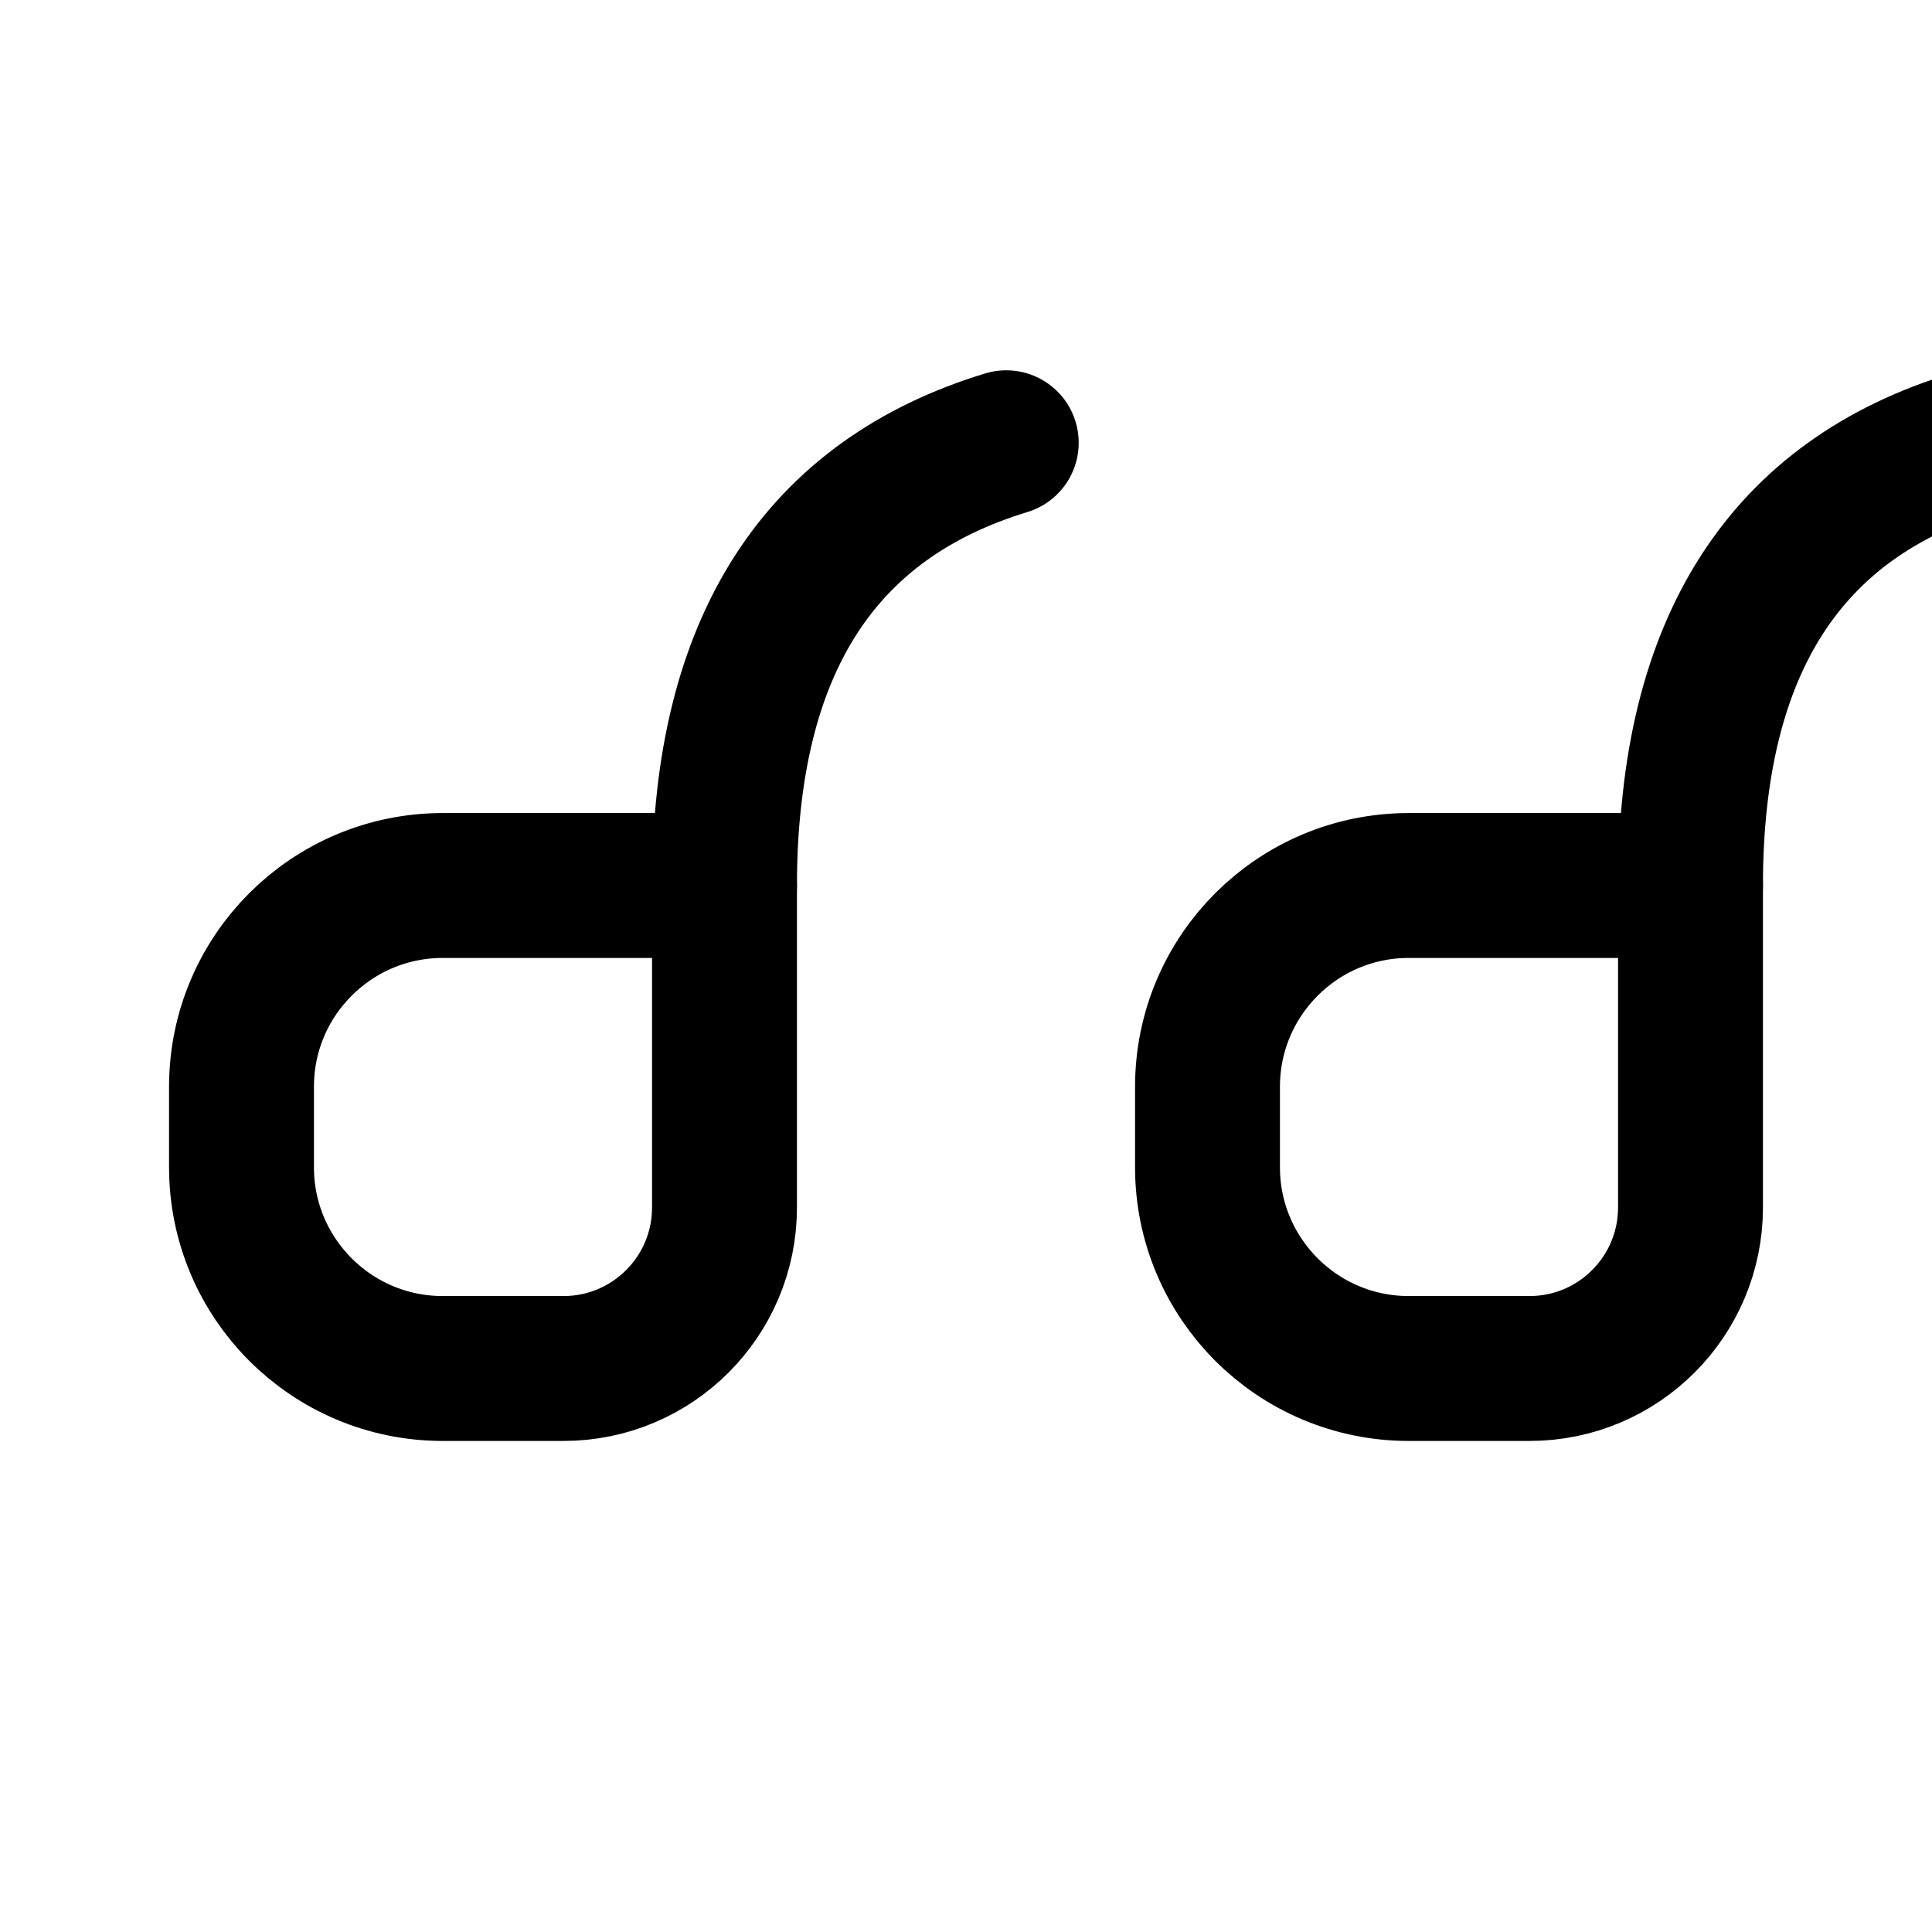
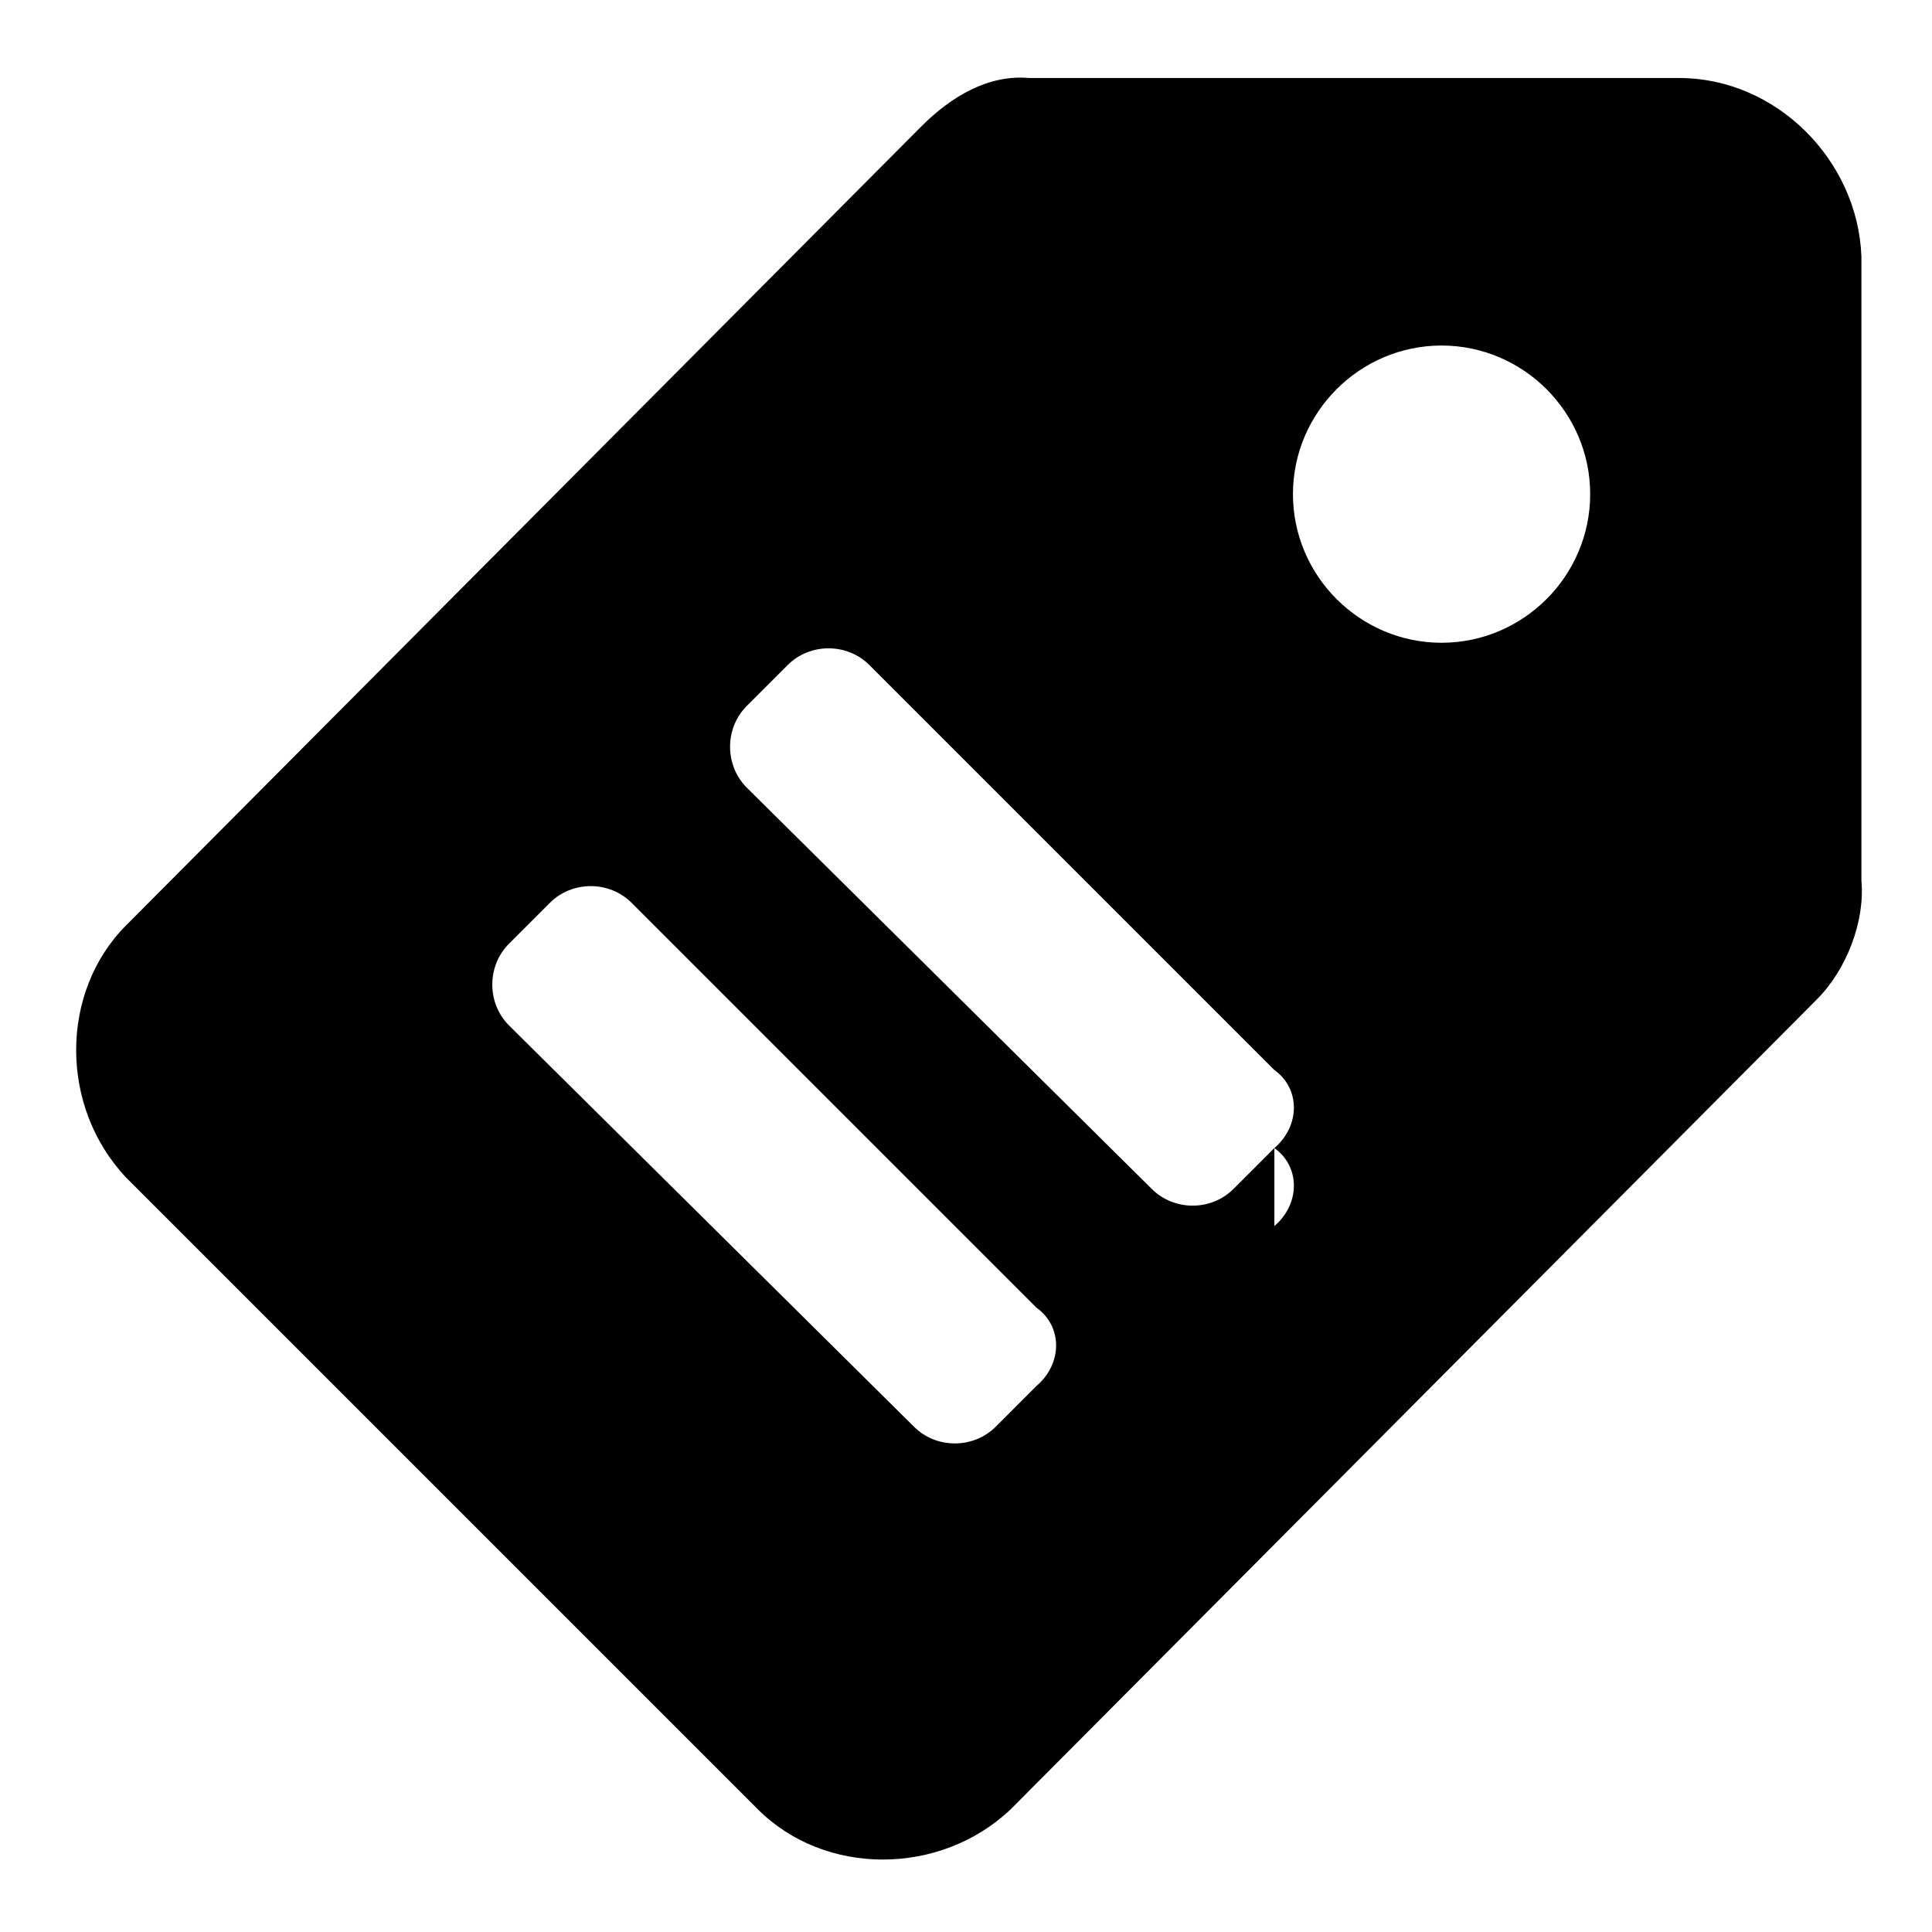
- <svg xmlns="http://www.w3.org/2000/svg" viewBox="0 0 24 24" fill="none" stroke="currentColor" stroke-width="1.8" stroke-linecap="round" stroke-linejoin="round">
-   <path d="M9 11H5.5A2.5 2.5 0 0 0 3 13.5v1A2.5 2.5 0 0 0 5.5 17H7a2 2 0 0 0 2-2v-4Z" />
-   <path d="M21 11h-3.5a2.5 2.5 0 0 0-2.5 2.5v1a2.5 2.5 0 0 0 2.5 2.5H19a2 2 0 0 0 2-2v-4Z" />
-   <path d="M9 11c0-3 1.2-4.8 3.5-5.5M21 11c0-3 1.2-4.8 3.5-5.5" />
+ <svg xmlns="http://www.w3.org/2000/svg" viewBox="0 0 1024 1024" fill="currentColor" aria-hidden="true">
+   <path d="M890.092 41.354H545.477c-21.662-1.969-41.354 9.846-57.108 25.6L66.954 490.338c-35.446 35.446-35.446 96.492 0 133.908l334.769 334.769c35.446 35.446 96.492 35.446 133.908 0l427.323-429.292c15.754-15.754 25.6-41.354 23.631-63.015V135.877c-1.969-51.2-45.292-94.523-96.492-94.523zM549.415 734.523l-21.662 21.662c-11.815 11.815-31.508 11.815-43.323 0L269.785 543.508c-11.815-11.815-11.815-31.508 0-43.323l21.662-21.662c11.815-11.815 31.508-11.815 43.323 0l214.646 214.646c13.785 9.846 13.785 29.538 0 41.354z m126.031-126.031L653.785 630.154c-11.815 11.815-31.508 11.815-43.323 0L395.815 417.477c-11.815-11.815-11.815-31.508 0-43.323l21.662-21.662c11.815-11.815 31.508-11.815 43.323 0l214.646 214.646c13.785 9.846 13.785 29.538 0 41.354 13.785 9.846 13.785 29.538 0 41.354z m88.615-267.815c-43.323 0-78.769-35.446-78.769-78.769s35.446-78.769 78.769-78.769 78.769 35.446 78.769 78.769-35.446 78.769-78.769 78.769z" />
</svg>
